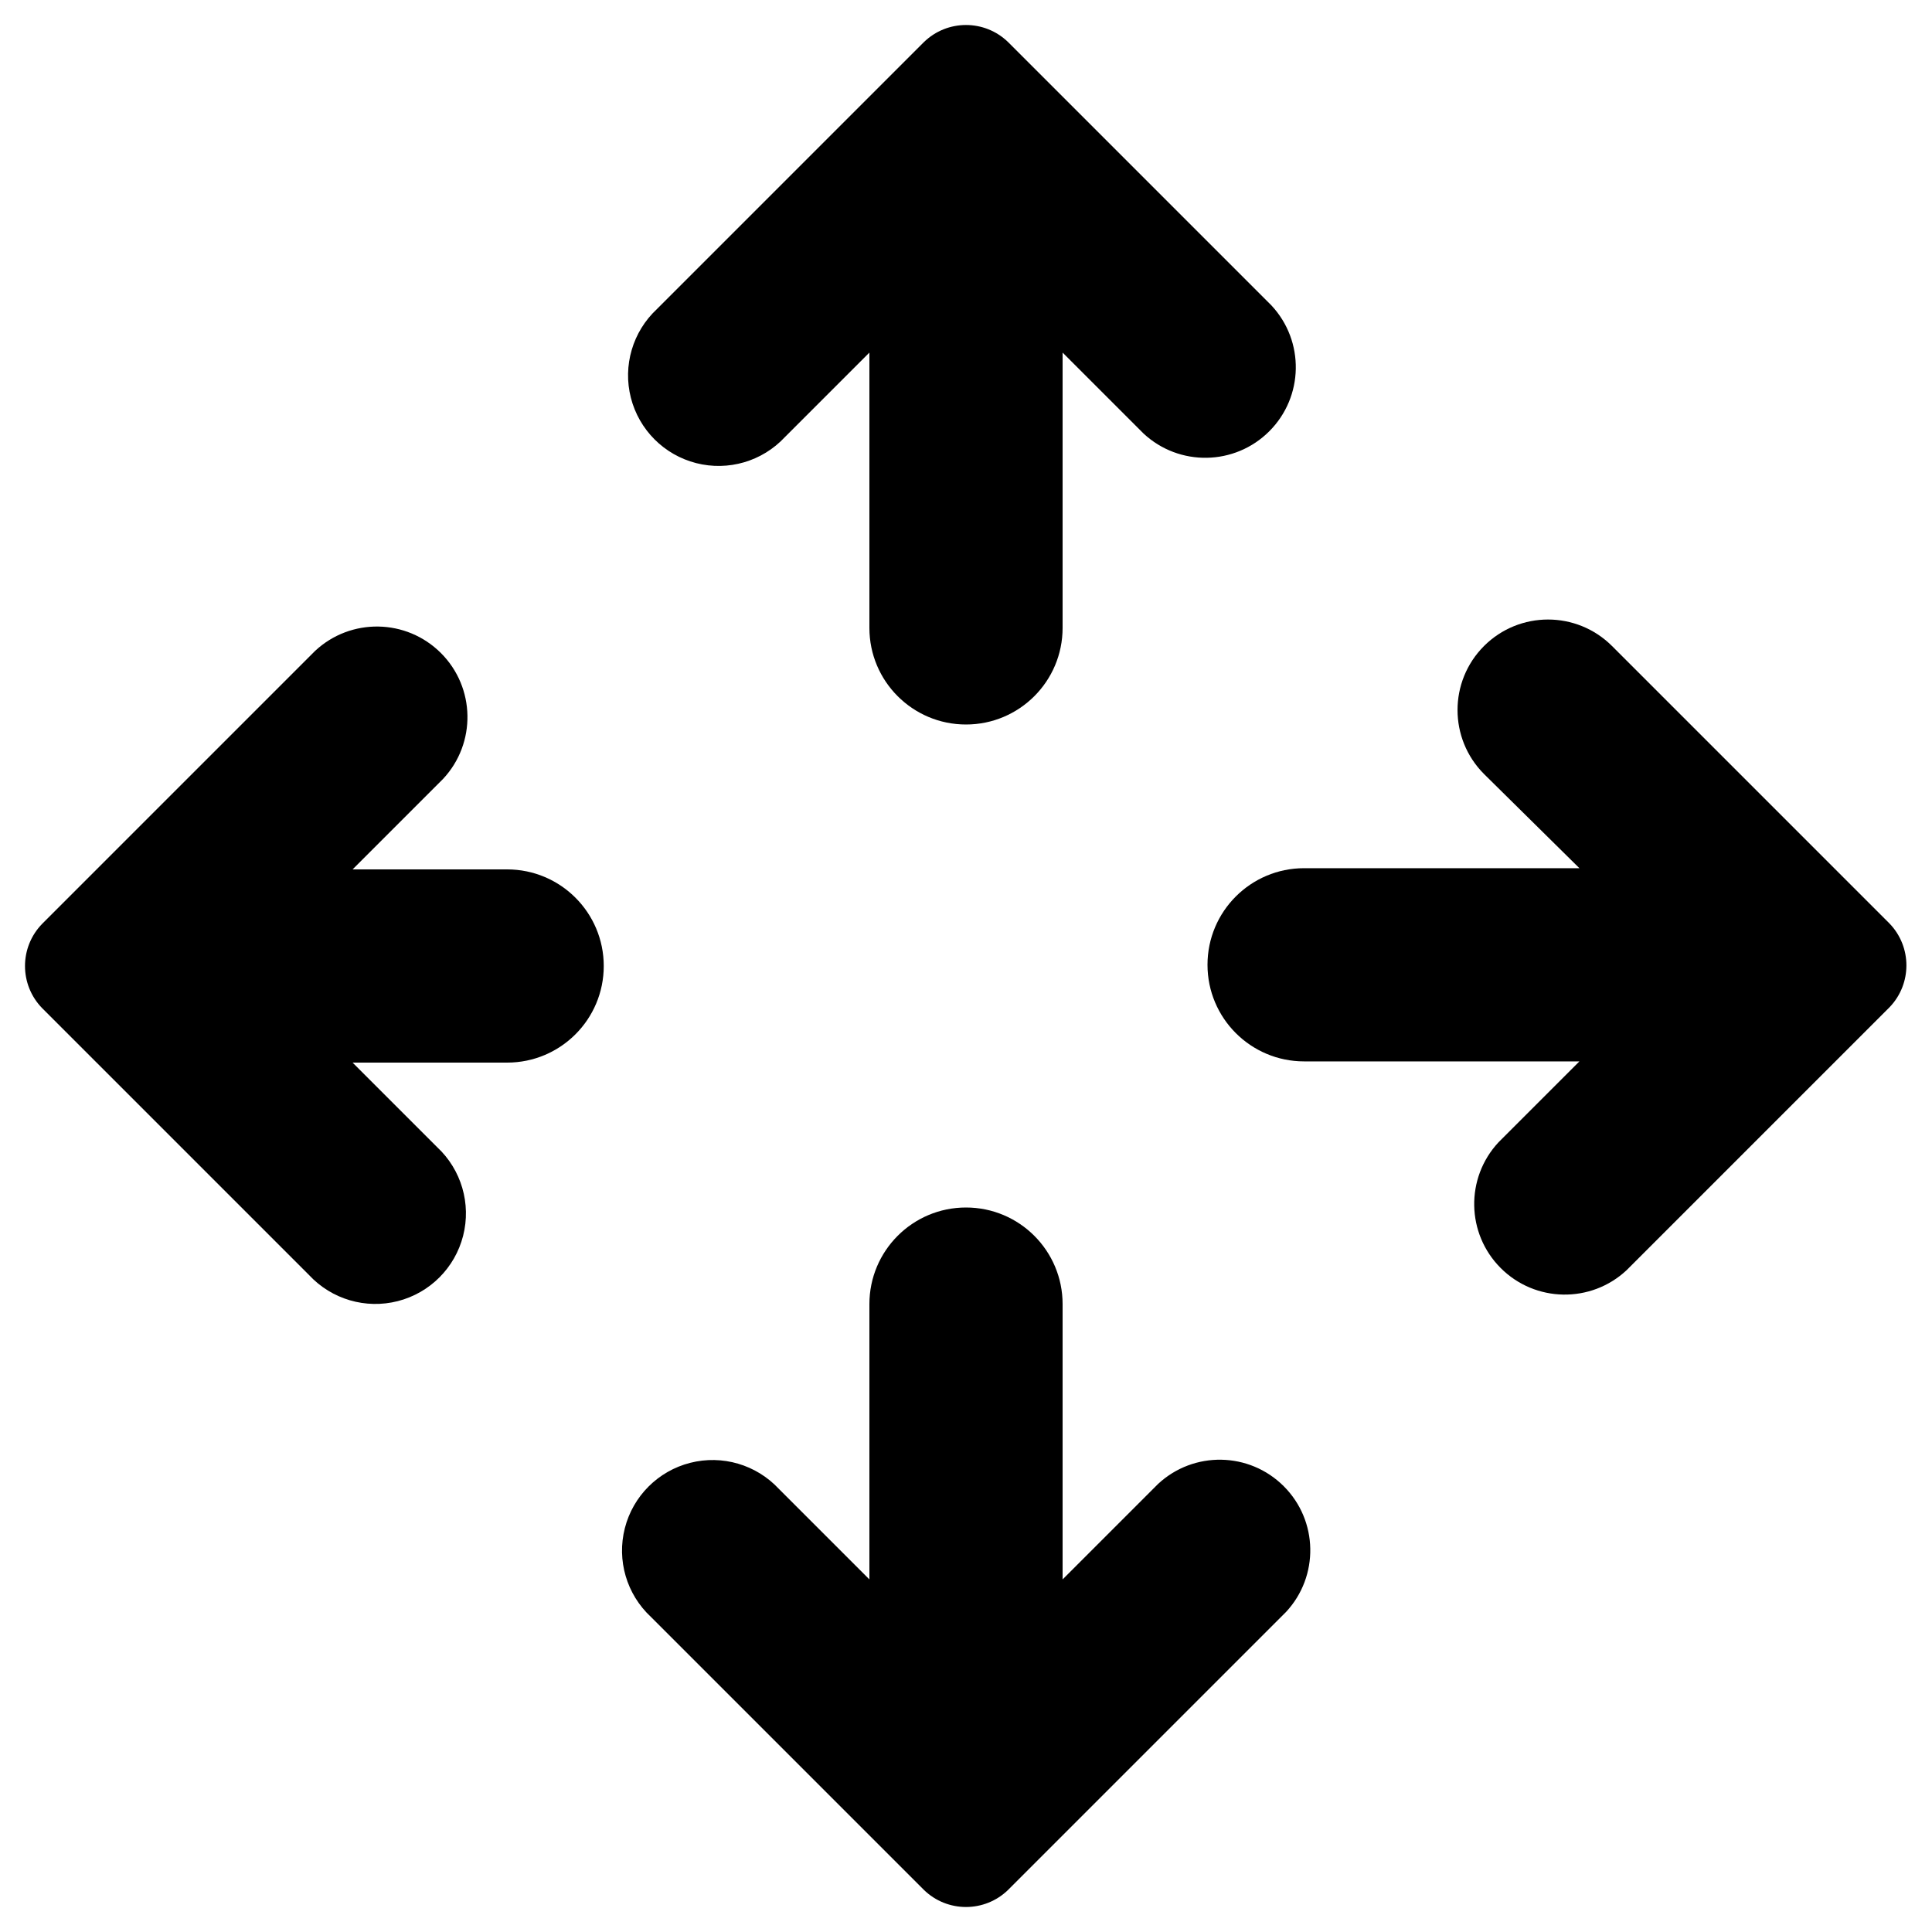
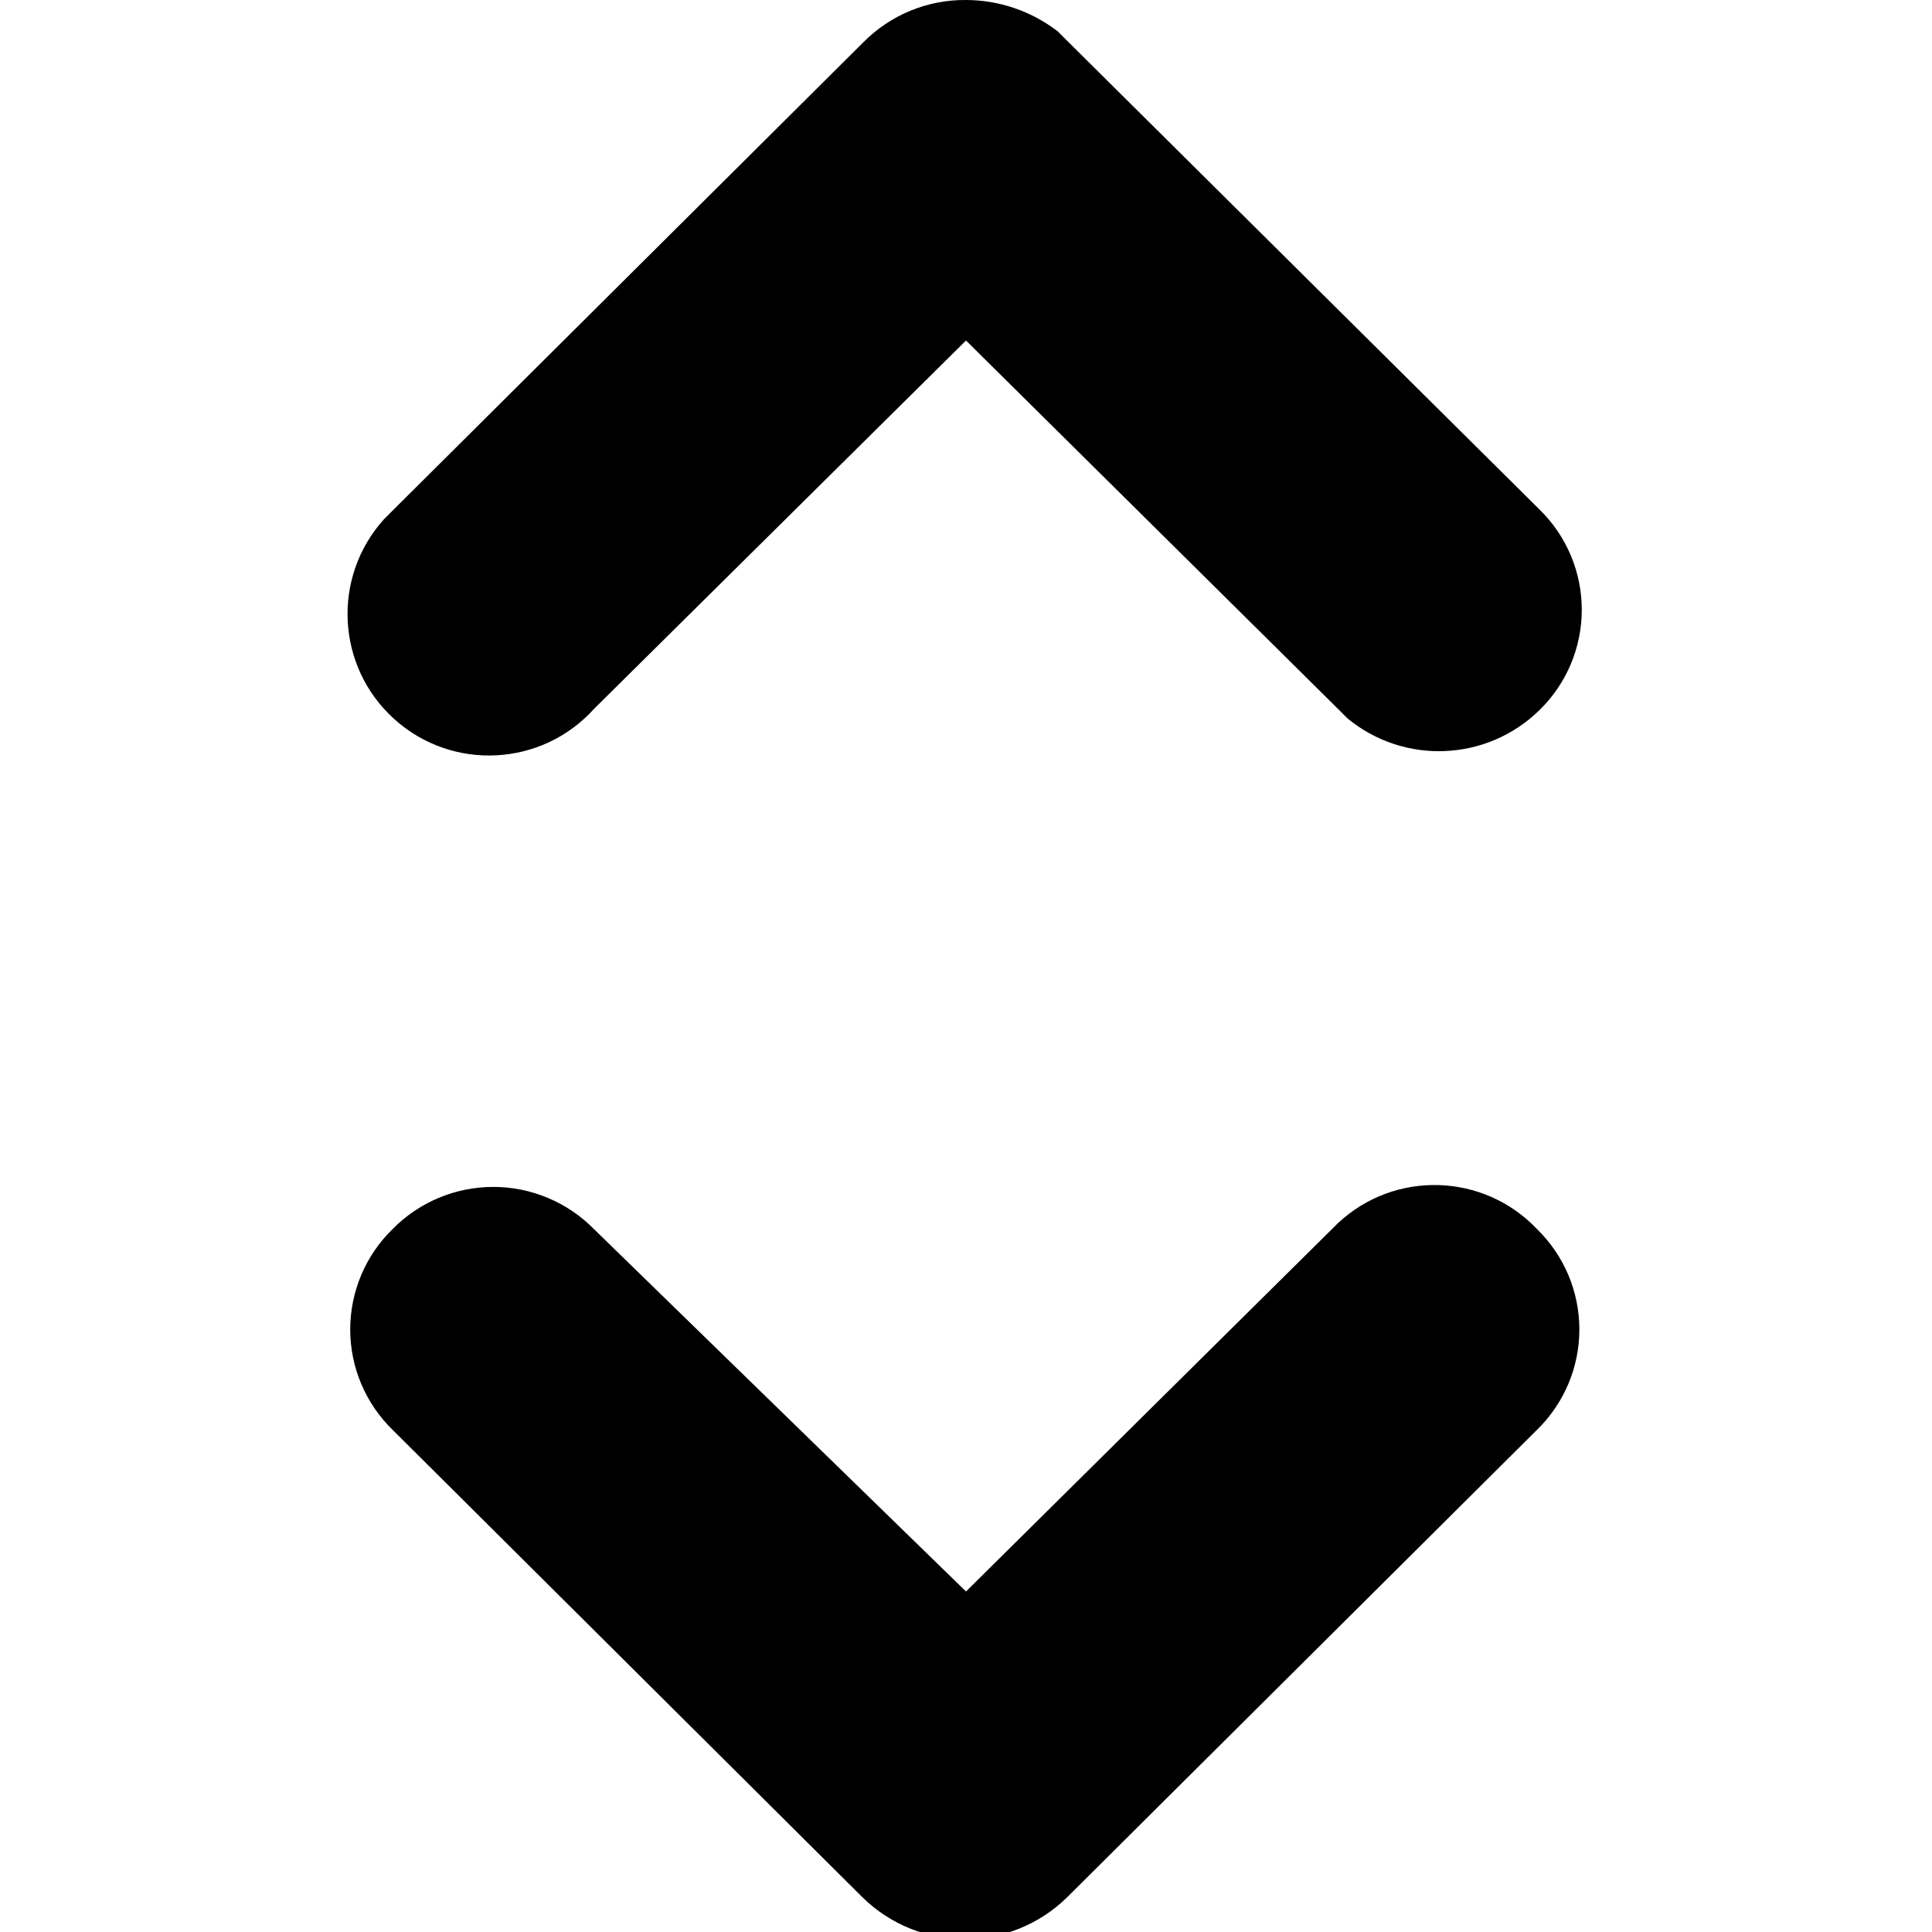
<svg xmlns="http://www.w3.org/2000/svg" id="Icon" viewBox="0 0 16 16">
-   <path d="M15.65,7.65l-2.3-2.3a.75.75,0,0,0-1.06,0,.75.75,0,0,0,0,1.06l.79.78H10.8a.8.8,0,0,0,0,1.6h2.28l-.67.67a.75.75,0,0,0,1.06,1.06l2.18-2.18A.5.5,0,0,0,15.65,7.65Z" />
-   <path d="M9.59,12.29l-.79.79V10.8a.8.8,0,0,0-1.6,0v2.28l-.75-.75a.75.75,0,1,0-1.06,1.06l2.26,2.26a.5.5,0,0,0,.7,0l2.3-2.3a.75.75,0,0,0-1.06-1.06Z" />
-   <path d="M6.5,3.62l.7-.7V5.2a.8.8,0,0,0,1.6,0V2.92l.67.67a.75.75,0,0,0,1.06-1.06L8.35.35a.5.5,0,0,0-.7,0L5.44,2.56A.75.75,0,1,0,6.5,3.62Z" />
-   <path d="M4.2,7.2H2.92l.75-.75A.75.75,0,0,0,2.61,5.39L.35,7.65a.5.5,0,0,0,0,.7l2.21,2.21A.75.75,0,1,0,3.62,9.5l-.7-.7H4.2a.8.8,0,0,0,0-1.6Z" />
+   <path d="M11.08,10.13,8,13.18l-3.08-3a1.17,1.17,0,0,0-1.67,0,1.16,1.16,0,0,0,0,1.66l3.89,3.87a1.21,1.21,0,0,0,1.7,0l3.89-3.87a1.16,1.16,0,0,0,0-1.66A1.17,1.17,0,0,0,11.08,10.13Z" />
+   <path d="M4.92,5.87,8,2.82l3.08,3.05.08.08a1.19,1.19,0,0,0,1.59-.07,1.16,1.16,0,0,0,0-1.66L8.85.35,8.76.26A1.25,1.25,0,0,0,8,0a1.18,1.18,0,0,0-.85.35L3.26,4.22l-.08.08A1.17,1.17,0,0,0,4.92,5.87Z" />
</svg>
